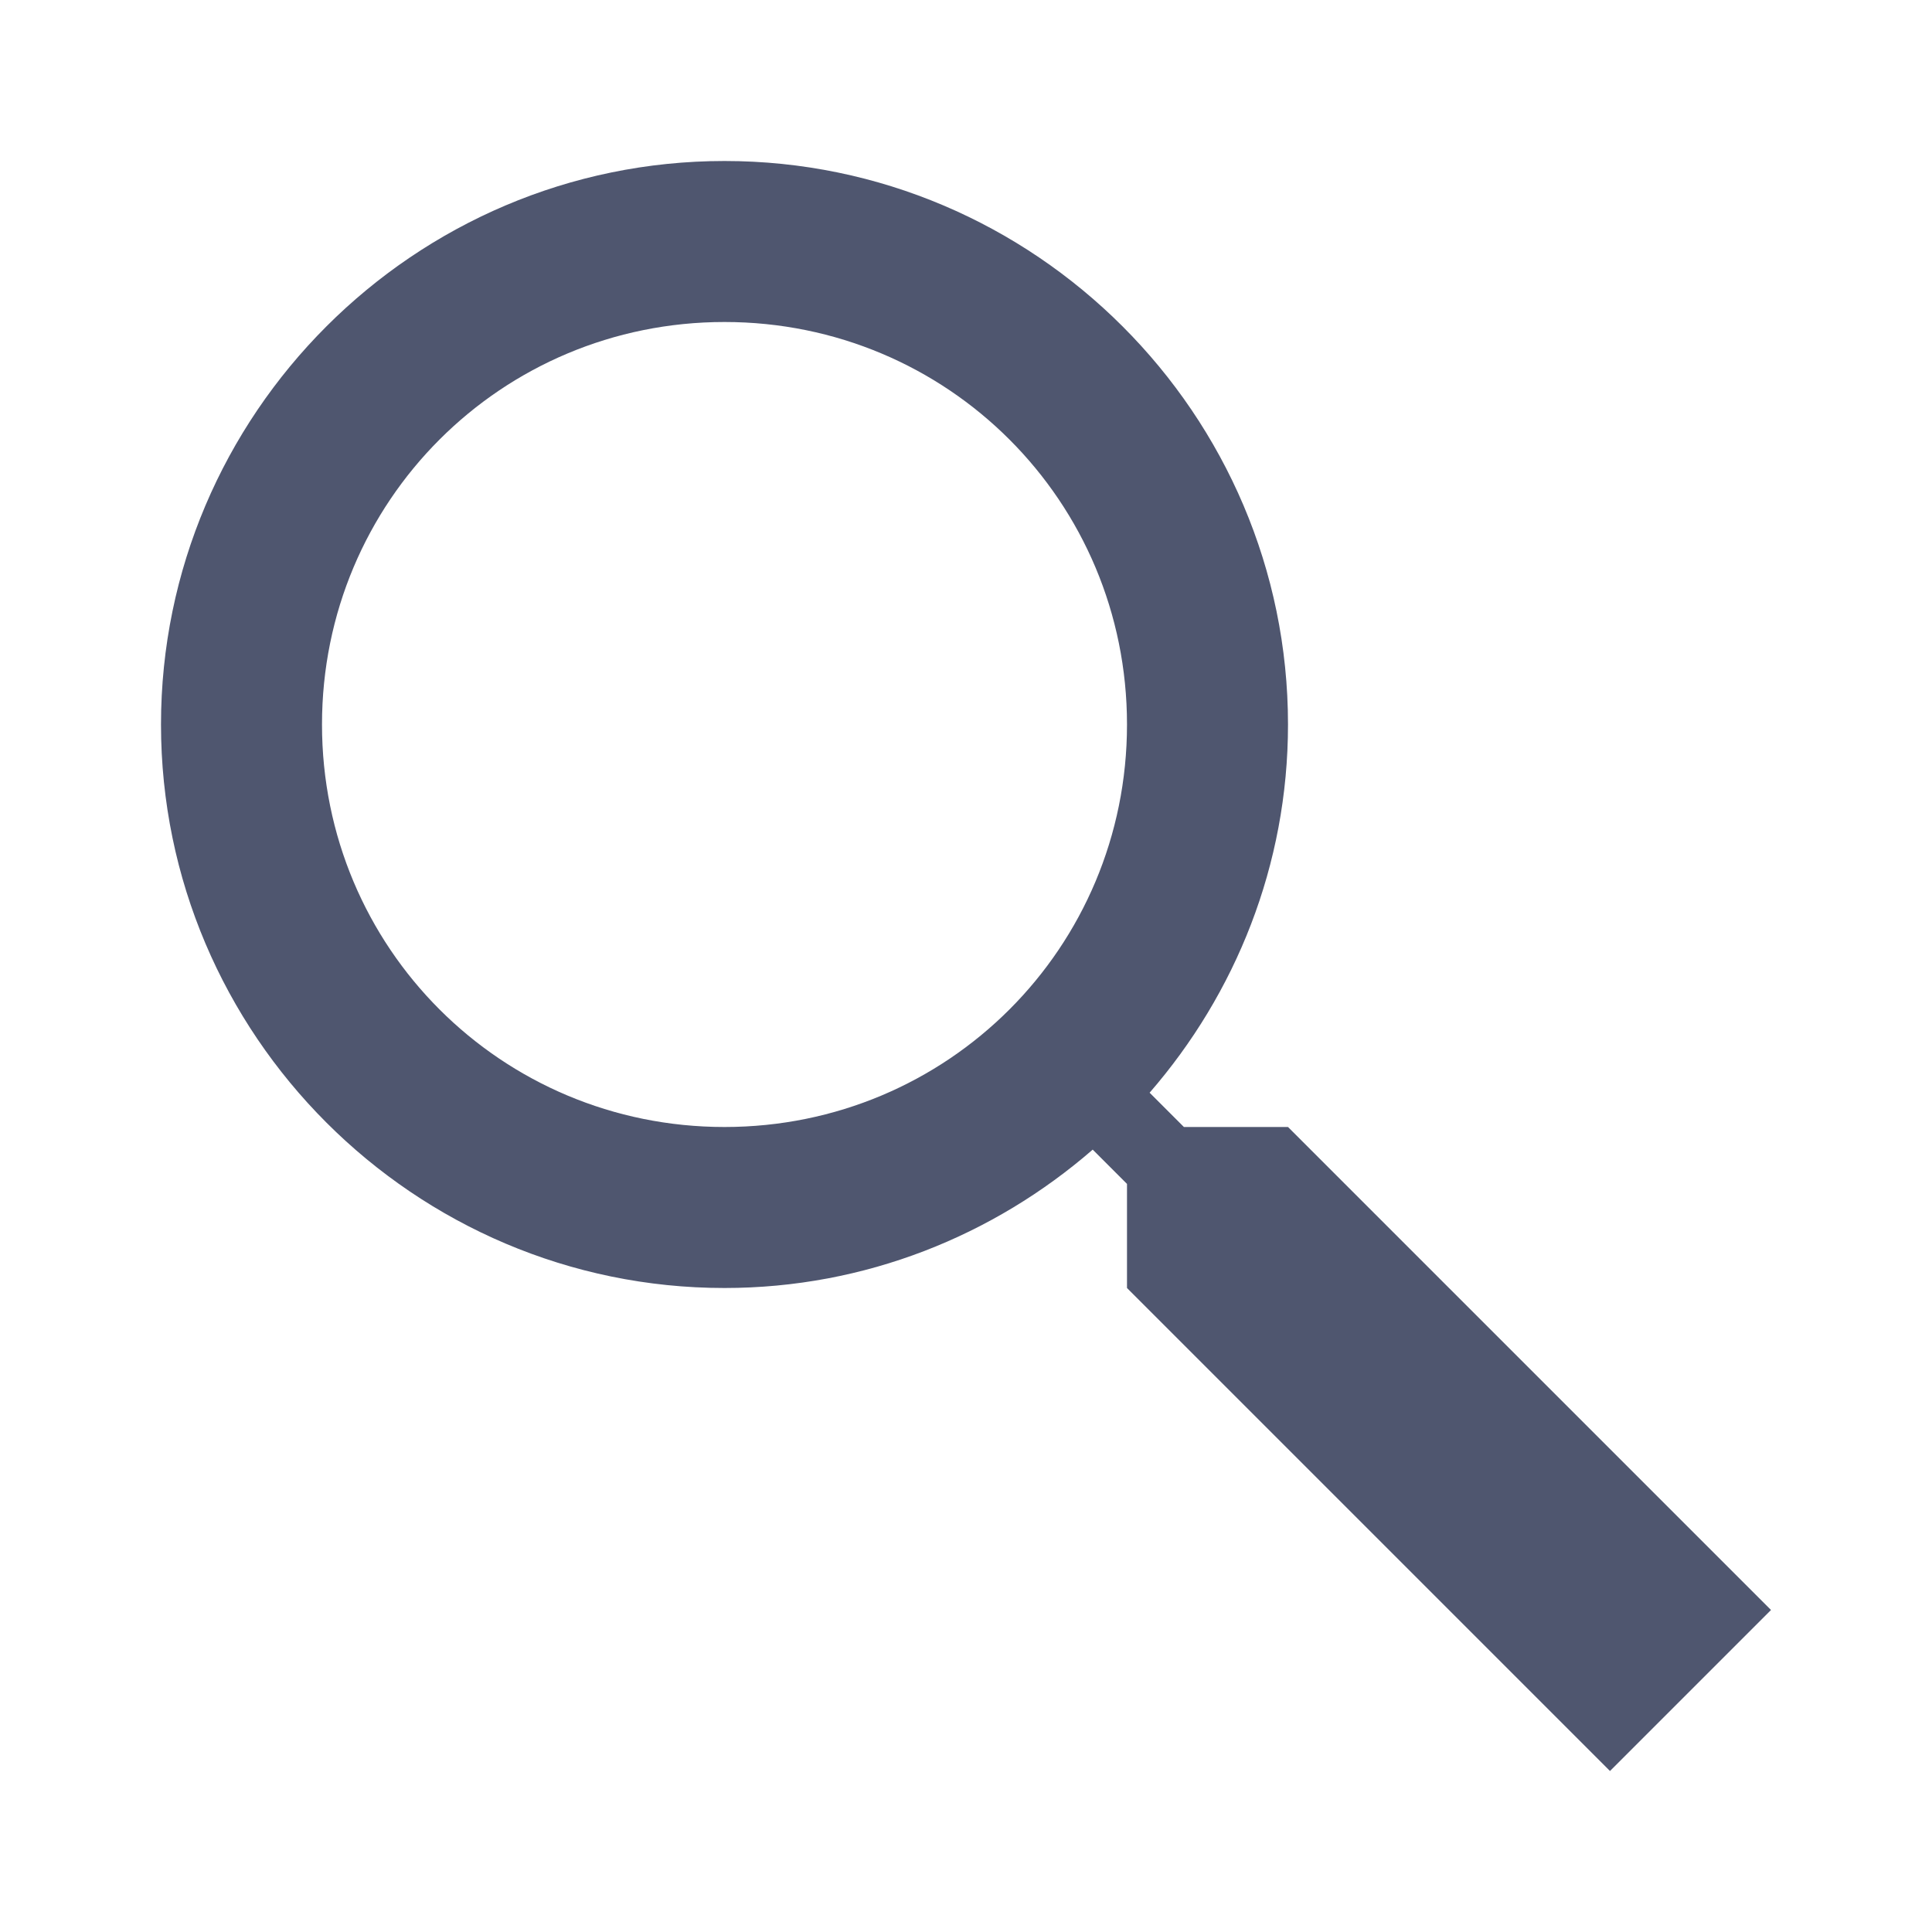
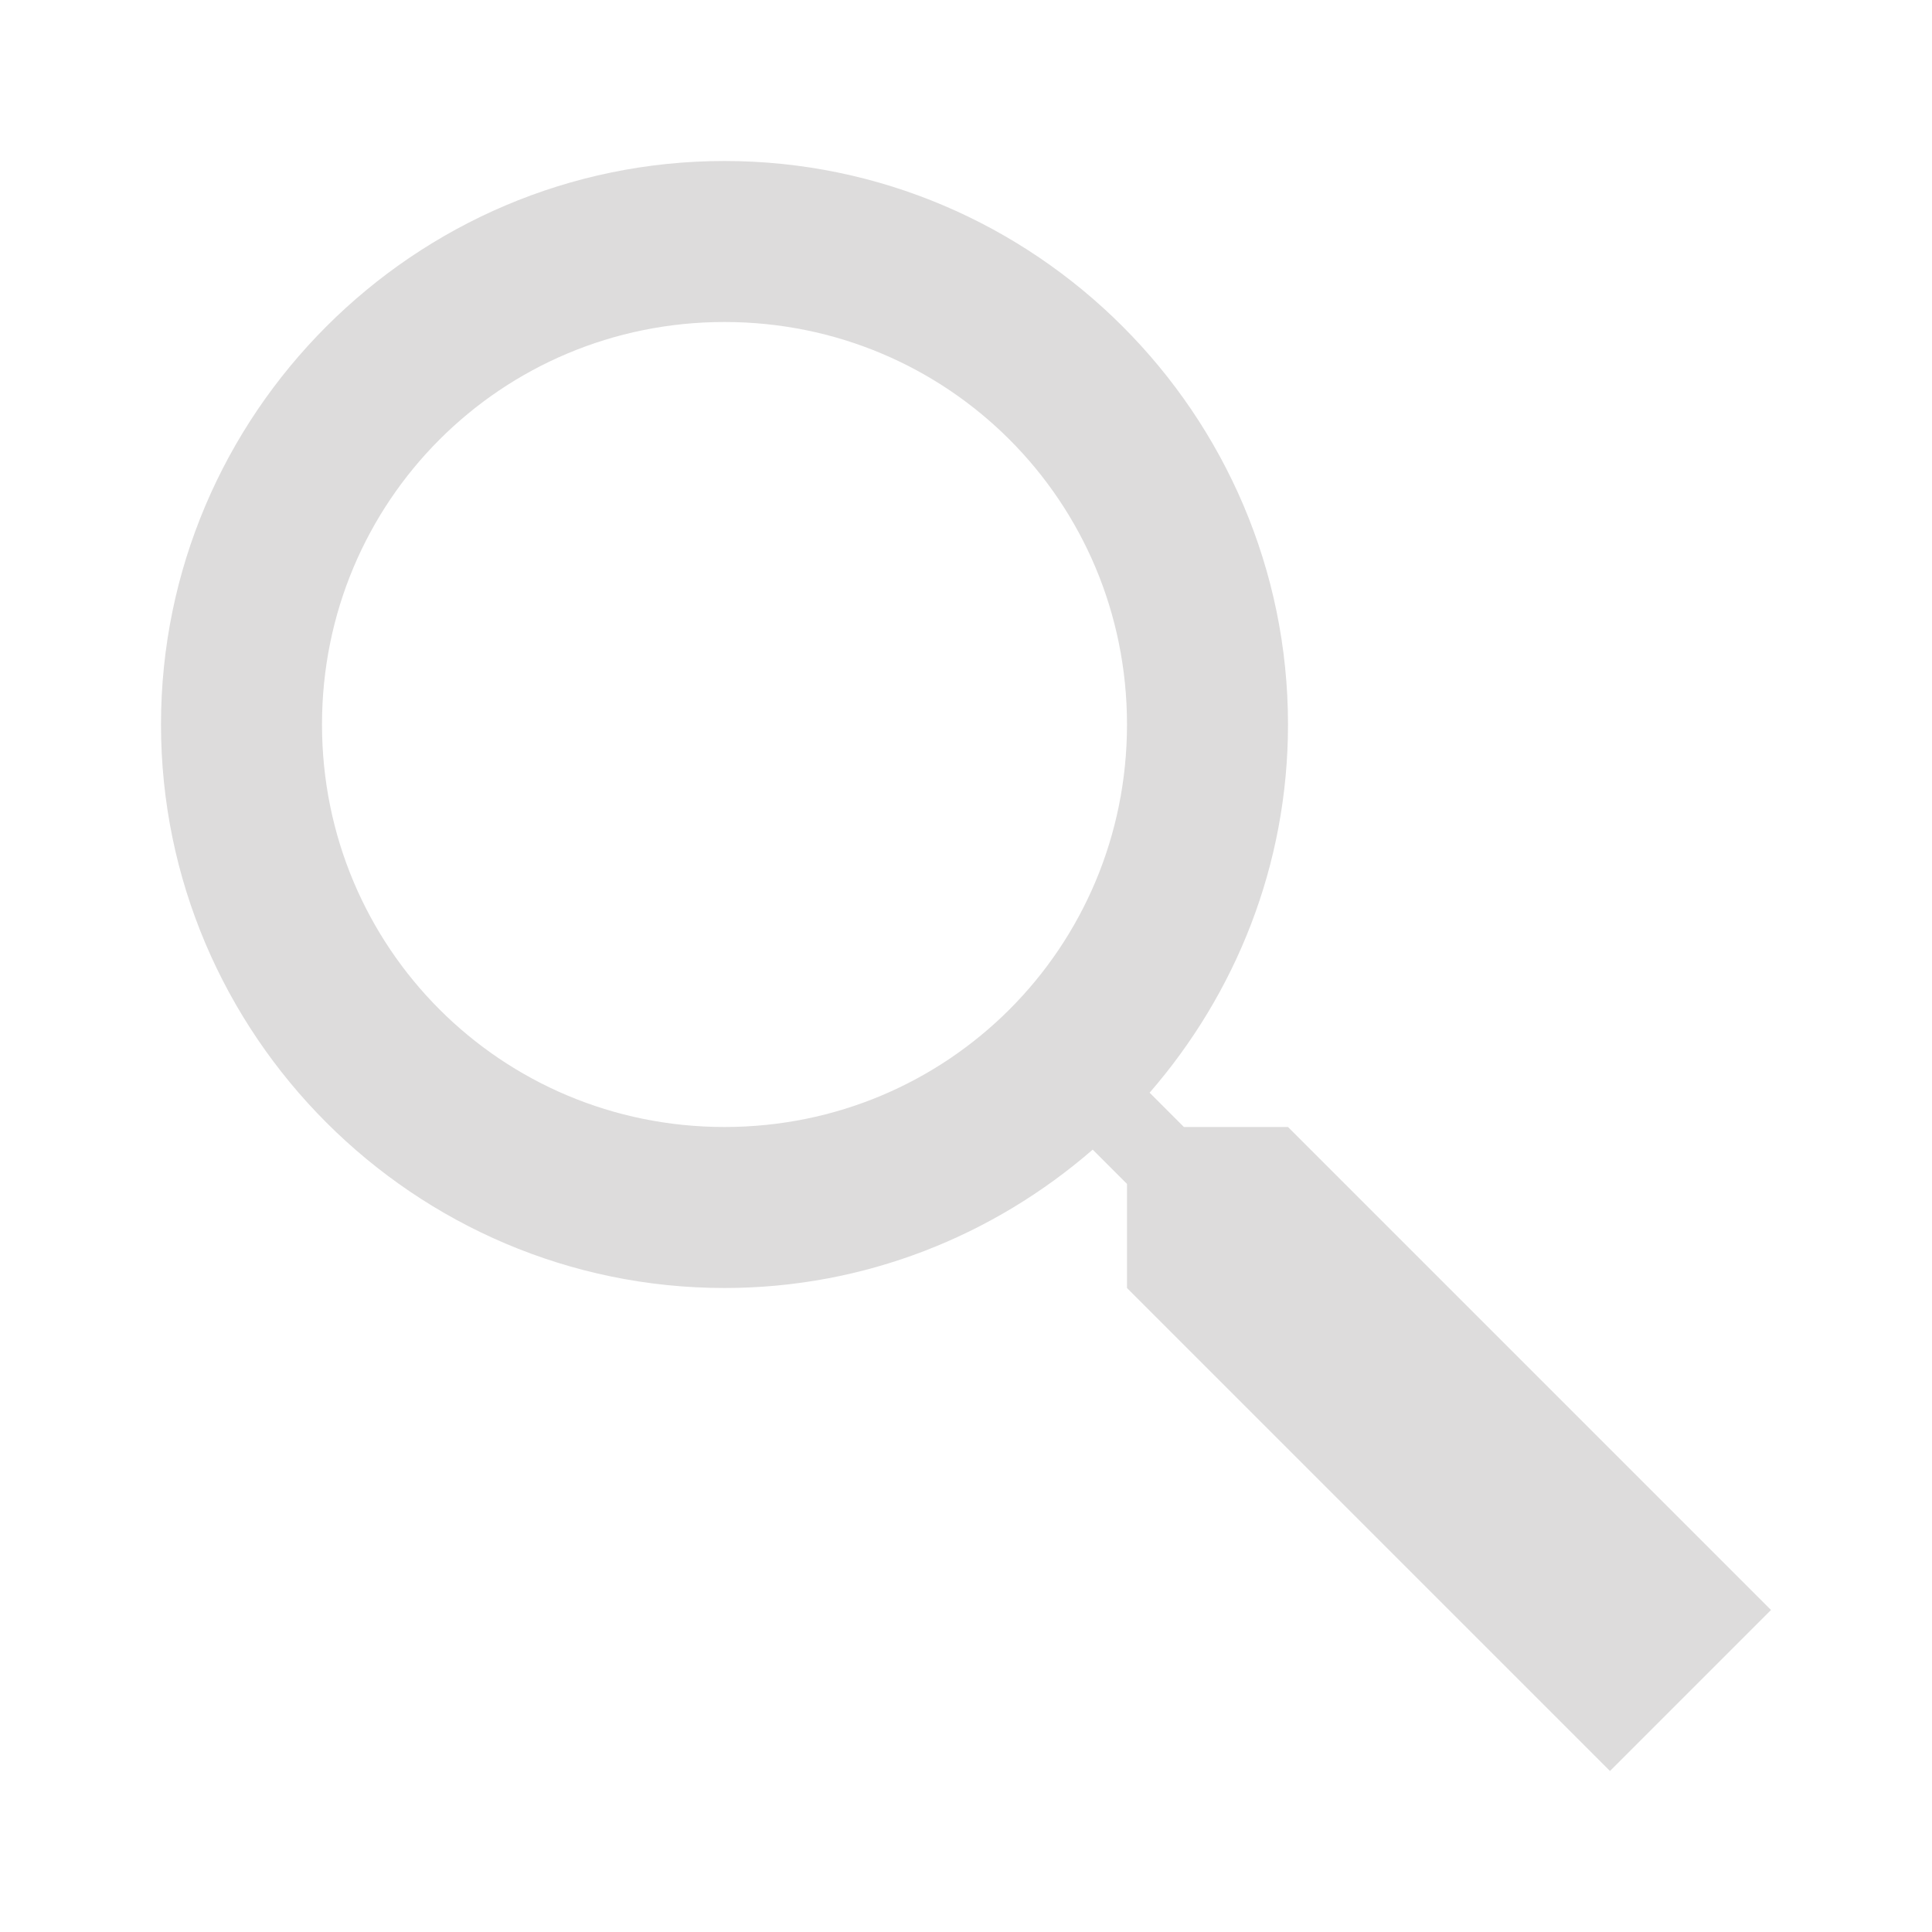
- <svg xmlns="http://www.w3.org/2000/svg" fill="#4f566f" viewBox="0 0 24 24" width="30px" height="30px">
+ <svg xmlns="http://www.w3.org/2000/svg" fill="#dddcdc" viewBox="0 0 24 24" width="30px" height="30px">
  <path d="M 9 2 C 5.146 2 2 5.146 2 9 C 2 12.854 5.146 16 9 16 C 10.748 16 12.345 15.348 13.574 14.281 L 14 14.707 L 14 16 L 20 22 L 22 20 L 16 14 L 14.707 14 L 14.281 13.574 C 15.348 12.345 16 10.748 16 9 C 16 5.146 12.854 2 9 2 z M 9 4 C 11.773 4 14 6.227 14 9 C 14 11.773 11.773 14 9 14 C 6.227 14 4 11.773 4 9 C 4 6.227 6.227 4 9 4 z" />
</svg>
